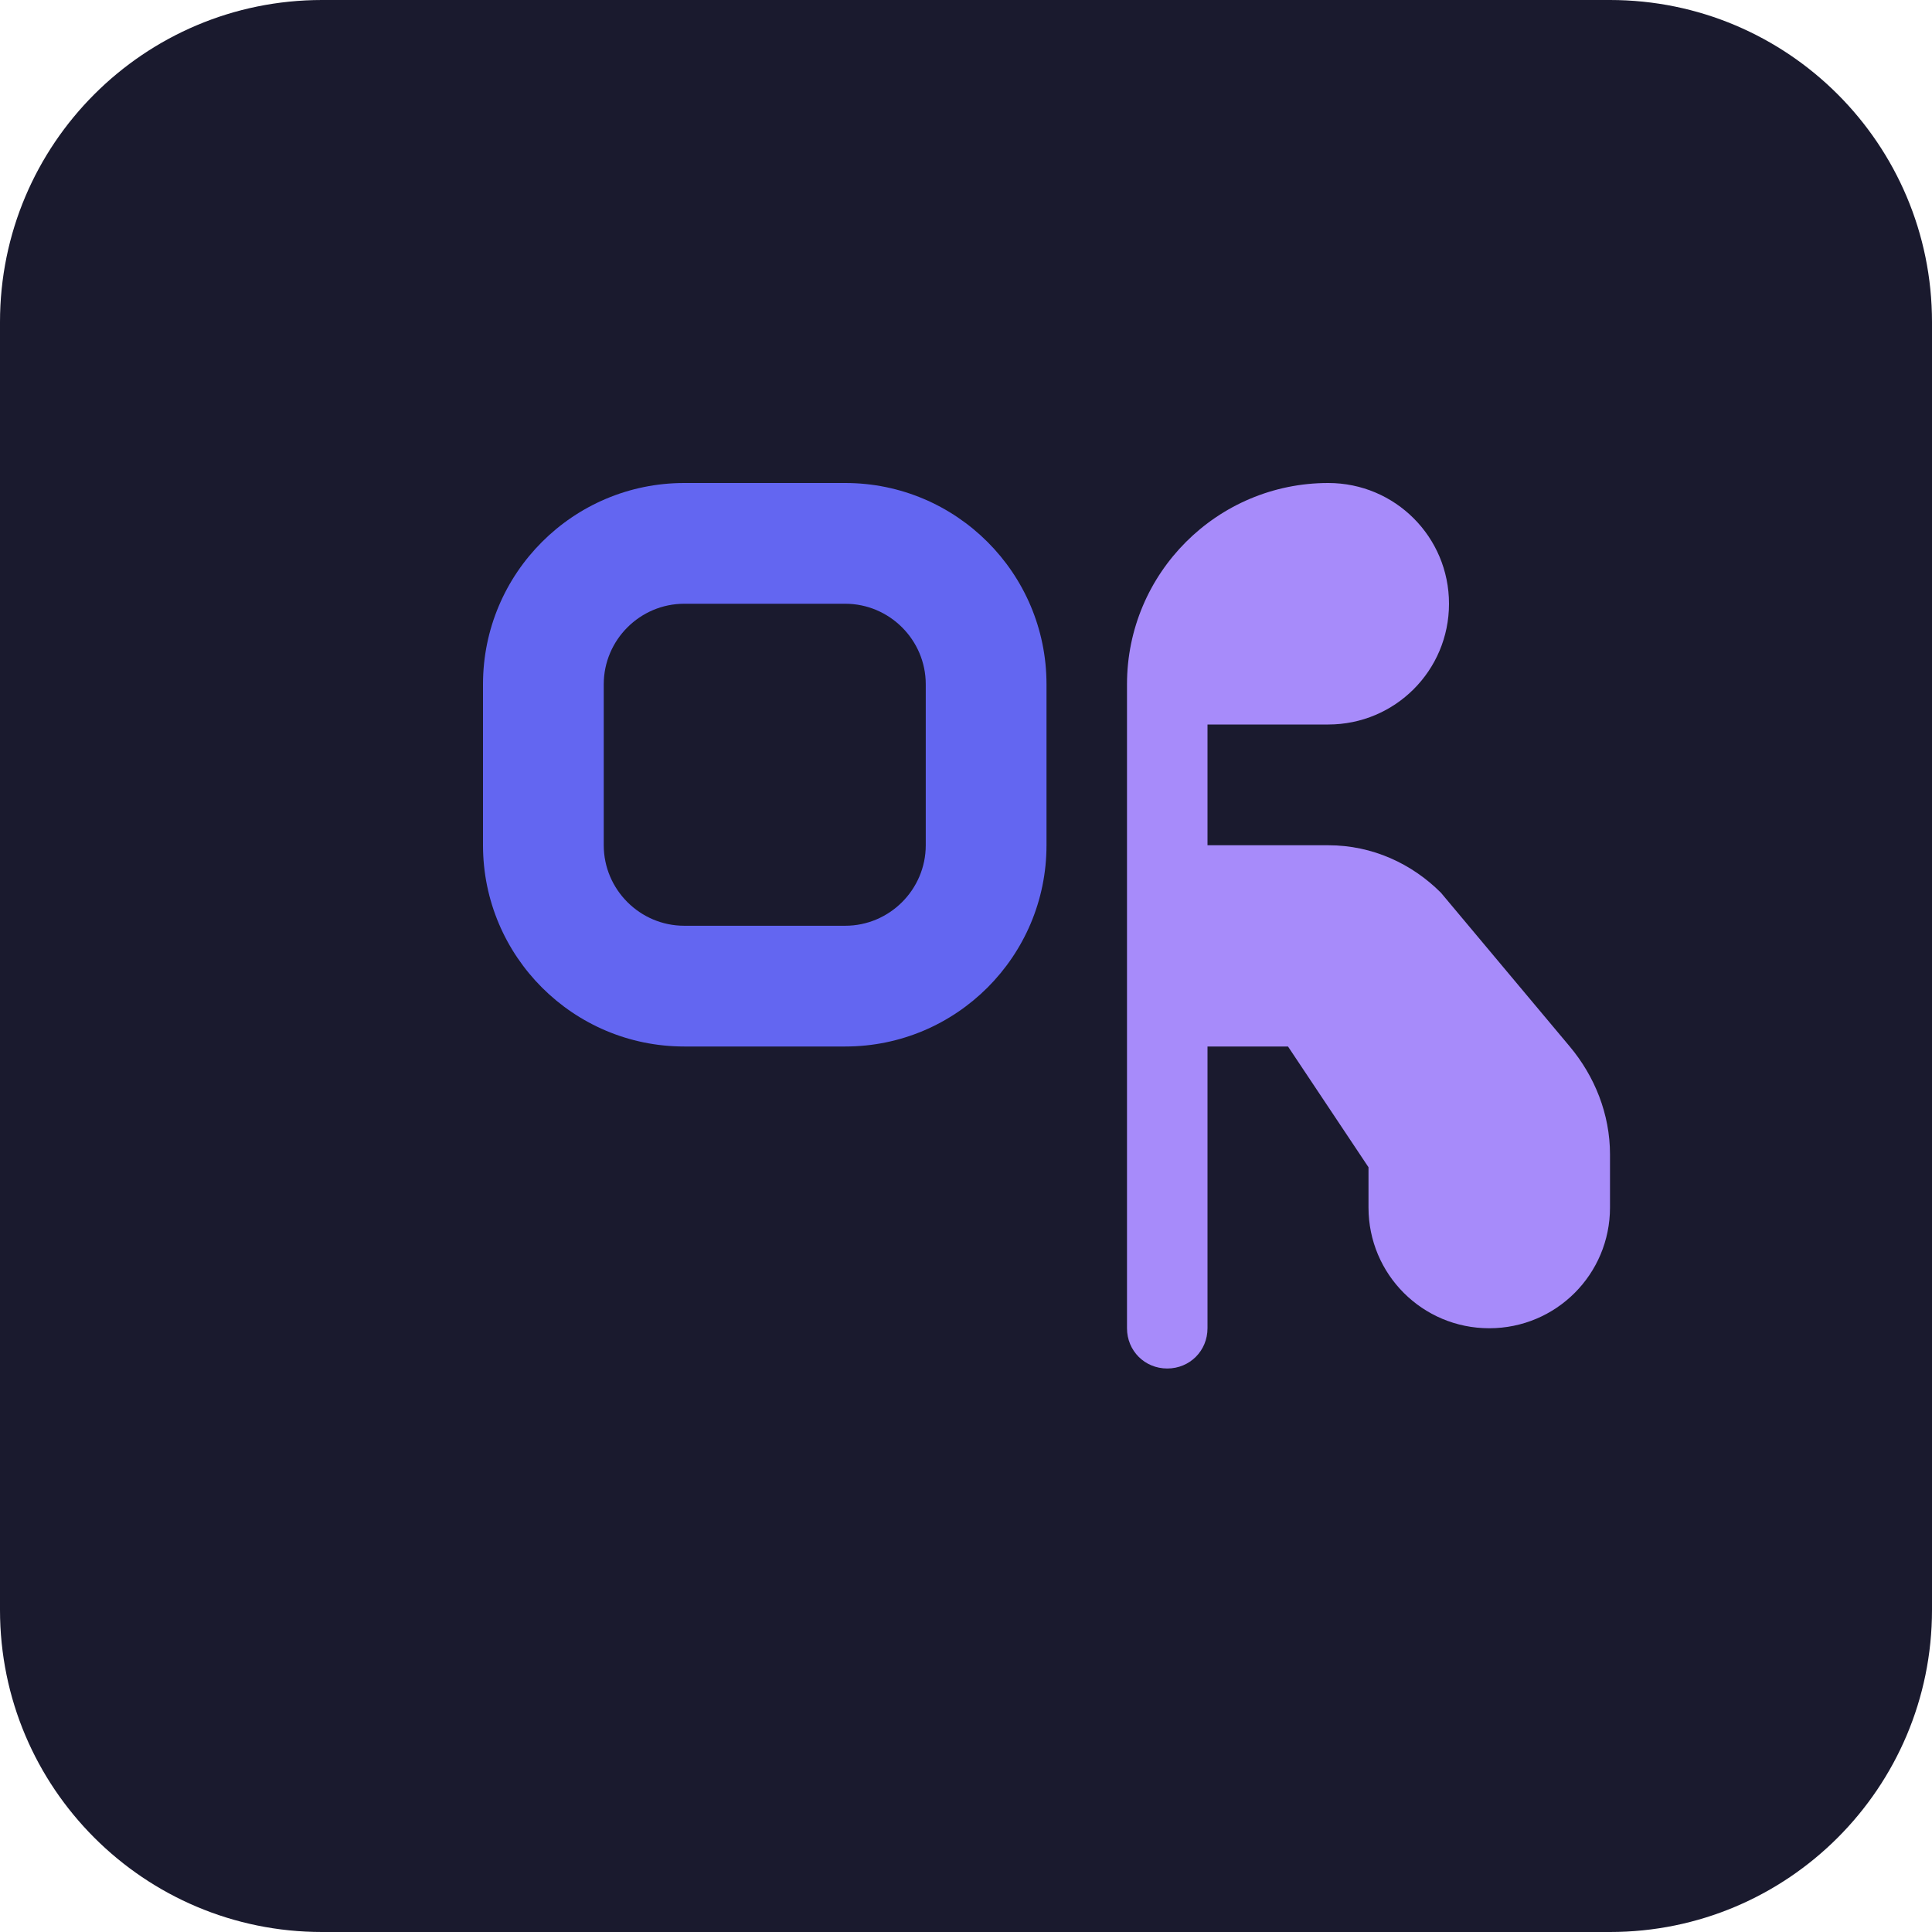
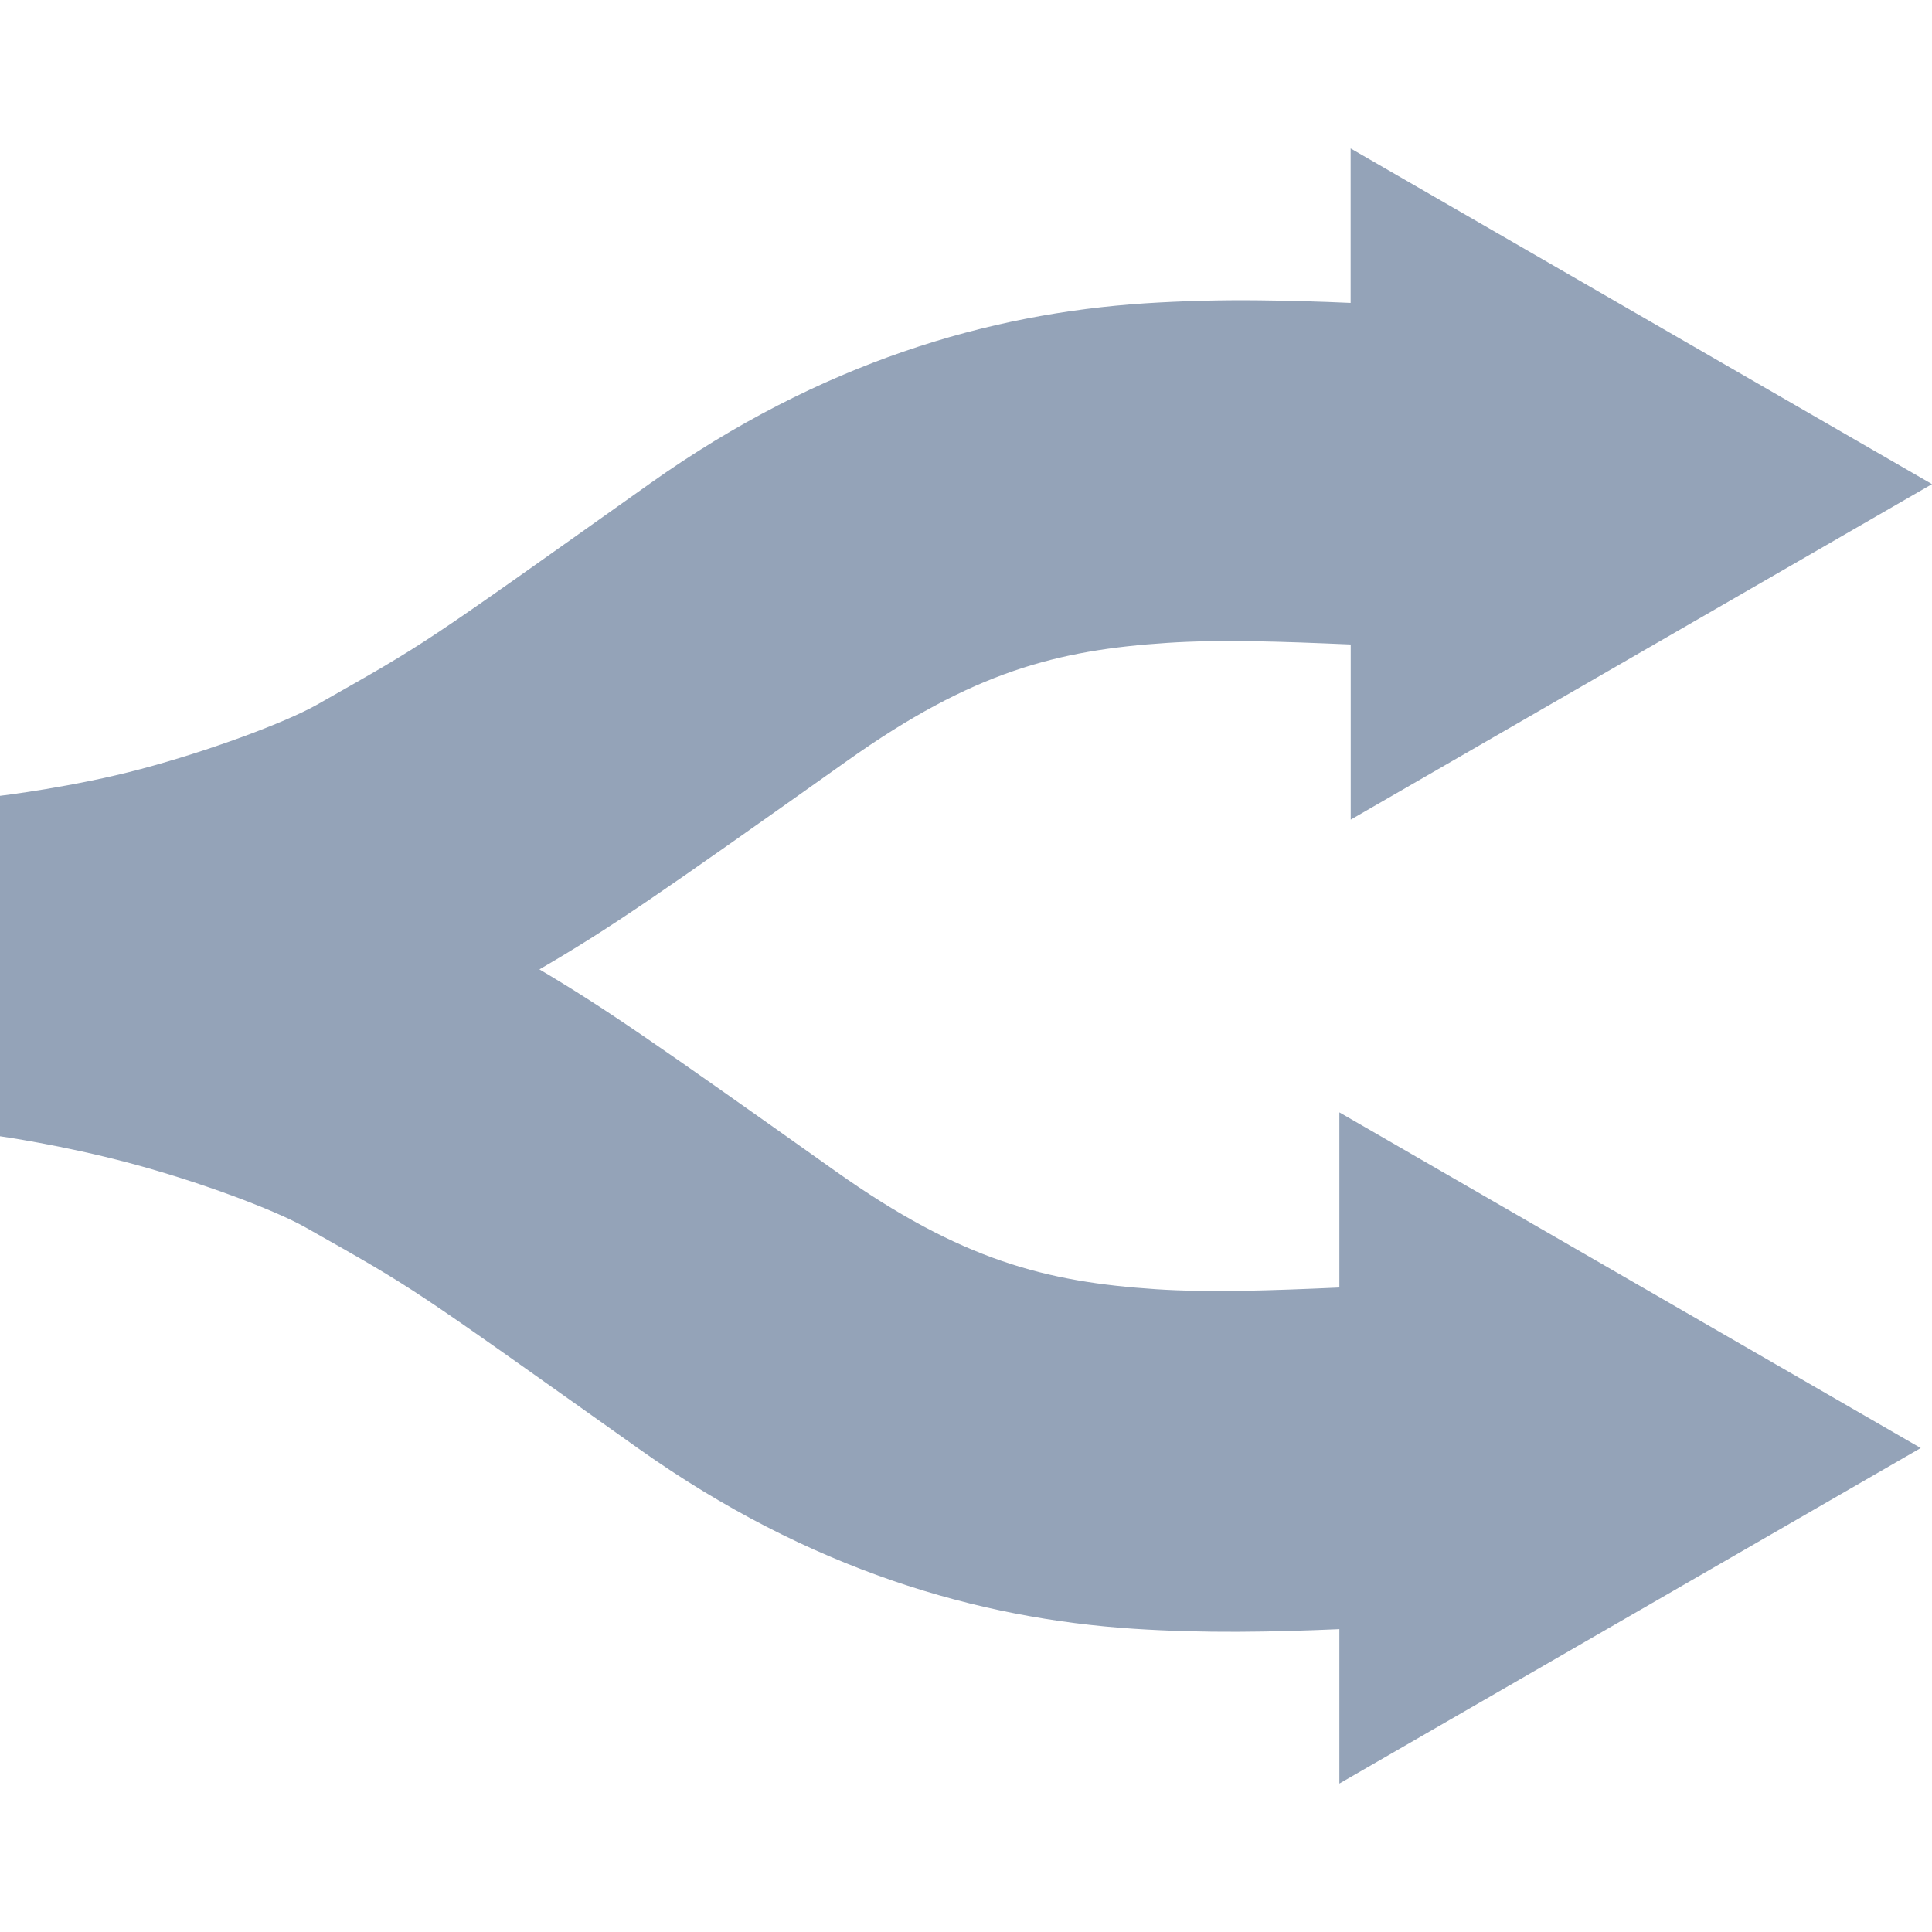
- <svg xmlns="http://www.w3.org/2000/svg" viewBox="0 0 24 24" fill="none">
-   <rect width="24" height="24" rx="4" fill="#1a1a2e" />
-   <path d="M6 8.5C6 7.12 7.12 6 8.5 6h2C11.88 6 13 7.12 13 8.5v2c0 1.38-1.12 2.5-2.5 2.5h-2C7.12 13 6 11.88 6 10.5v-2zm1.5 0v2c0 .55.45 1 1 1h2c.55 0 1-.45 1-1v-2c0-.55-.45-1-1-1h-2c-.55 0-1 .45-1 1z" fill="#6366f1" />
-   <path d="M14 8.5C14 7.12 15.12 6 16.5 6h0c.83 0 1.5.67 1.5 1.5v0c0 .83-.67 1.5-1.5 1.5H15v1.5h1.5c.55 0 1.04.23 1.4.59l1.6 1.91c.31.37.5.84.5 1.34V15c0 .83-.67 1.5-1.5 1.5h0c-.83 0-1.5-.67-1.5-1.5v-.5l-1-1.5H15v3.5c0 .28-.22.5-.5.5h0c-.28 0-.5-.22-.5-.5V8.5z" fill="#a78bfa" />
+ <svg xmlns="http://www.w3.org/2000/svg" fill="#94A3B8" role="img" viewBox="0 0 24 24">
+   <path d="M16.778 1.844v1.919q-.569-.026-1.138-.032-.708-.008-1.415.037c-1.93.126-4.023.728-6.149 2.237-2.911 2.066-2.731 1.95-4.14 2.75-.396.223-1.342.574-2.185.798-.841.225-1.753.333-1.751.333v4.229s.768.108 1.61.333c.842.224 1.789.575 2.185.799 1.41.798 1.228.683 4.14 2.75 2.126 1.509 4.22 2.11 6.148 2.236.88.058 1.716.041 2.555.005v1.918l7.222-4.168-7.222-4.17v2.176c-.86.038-1.611.065-2.278.021-1.364-.09-2.417-.357-3.979-1.465-2.244-1.593-2.866-2.027-3.68-2.508.889-.518 1.449-.906 3.822-2.59 1.56-1.109 2.614-1.377 3.978-1.466.667-.044 1.418-.017 2.278.02v2.176L24 6.014Z" />
</svg>
